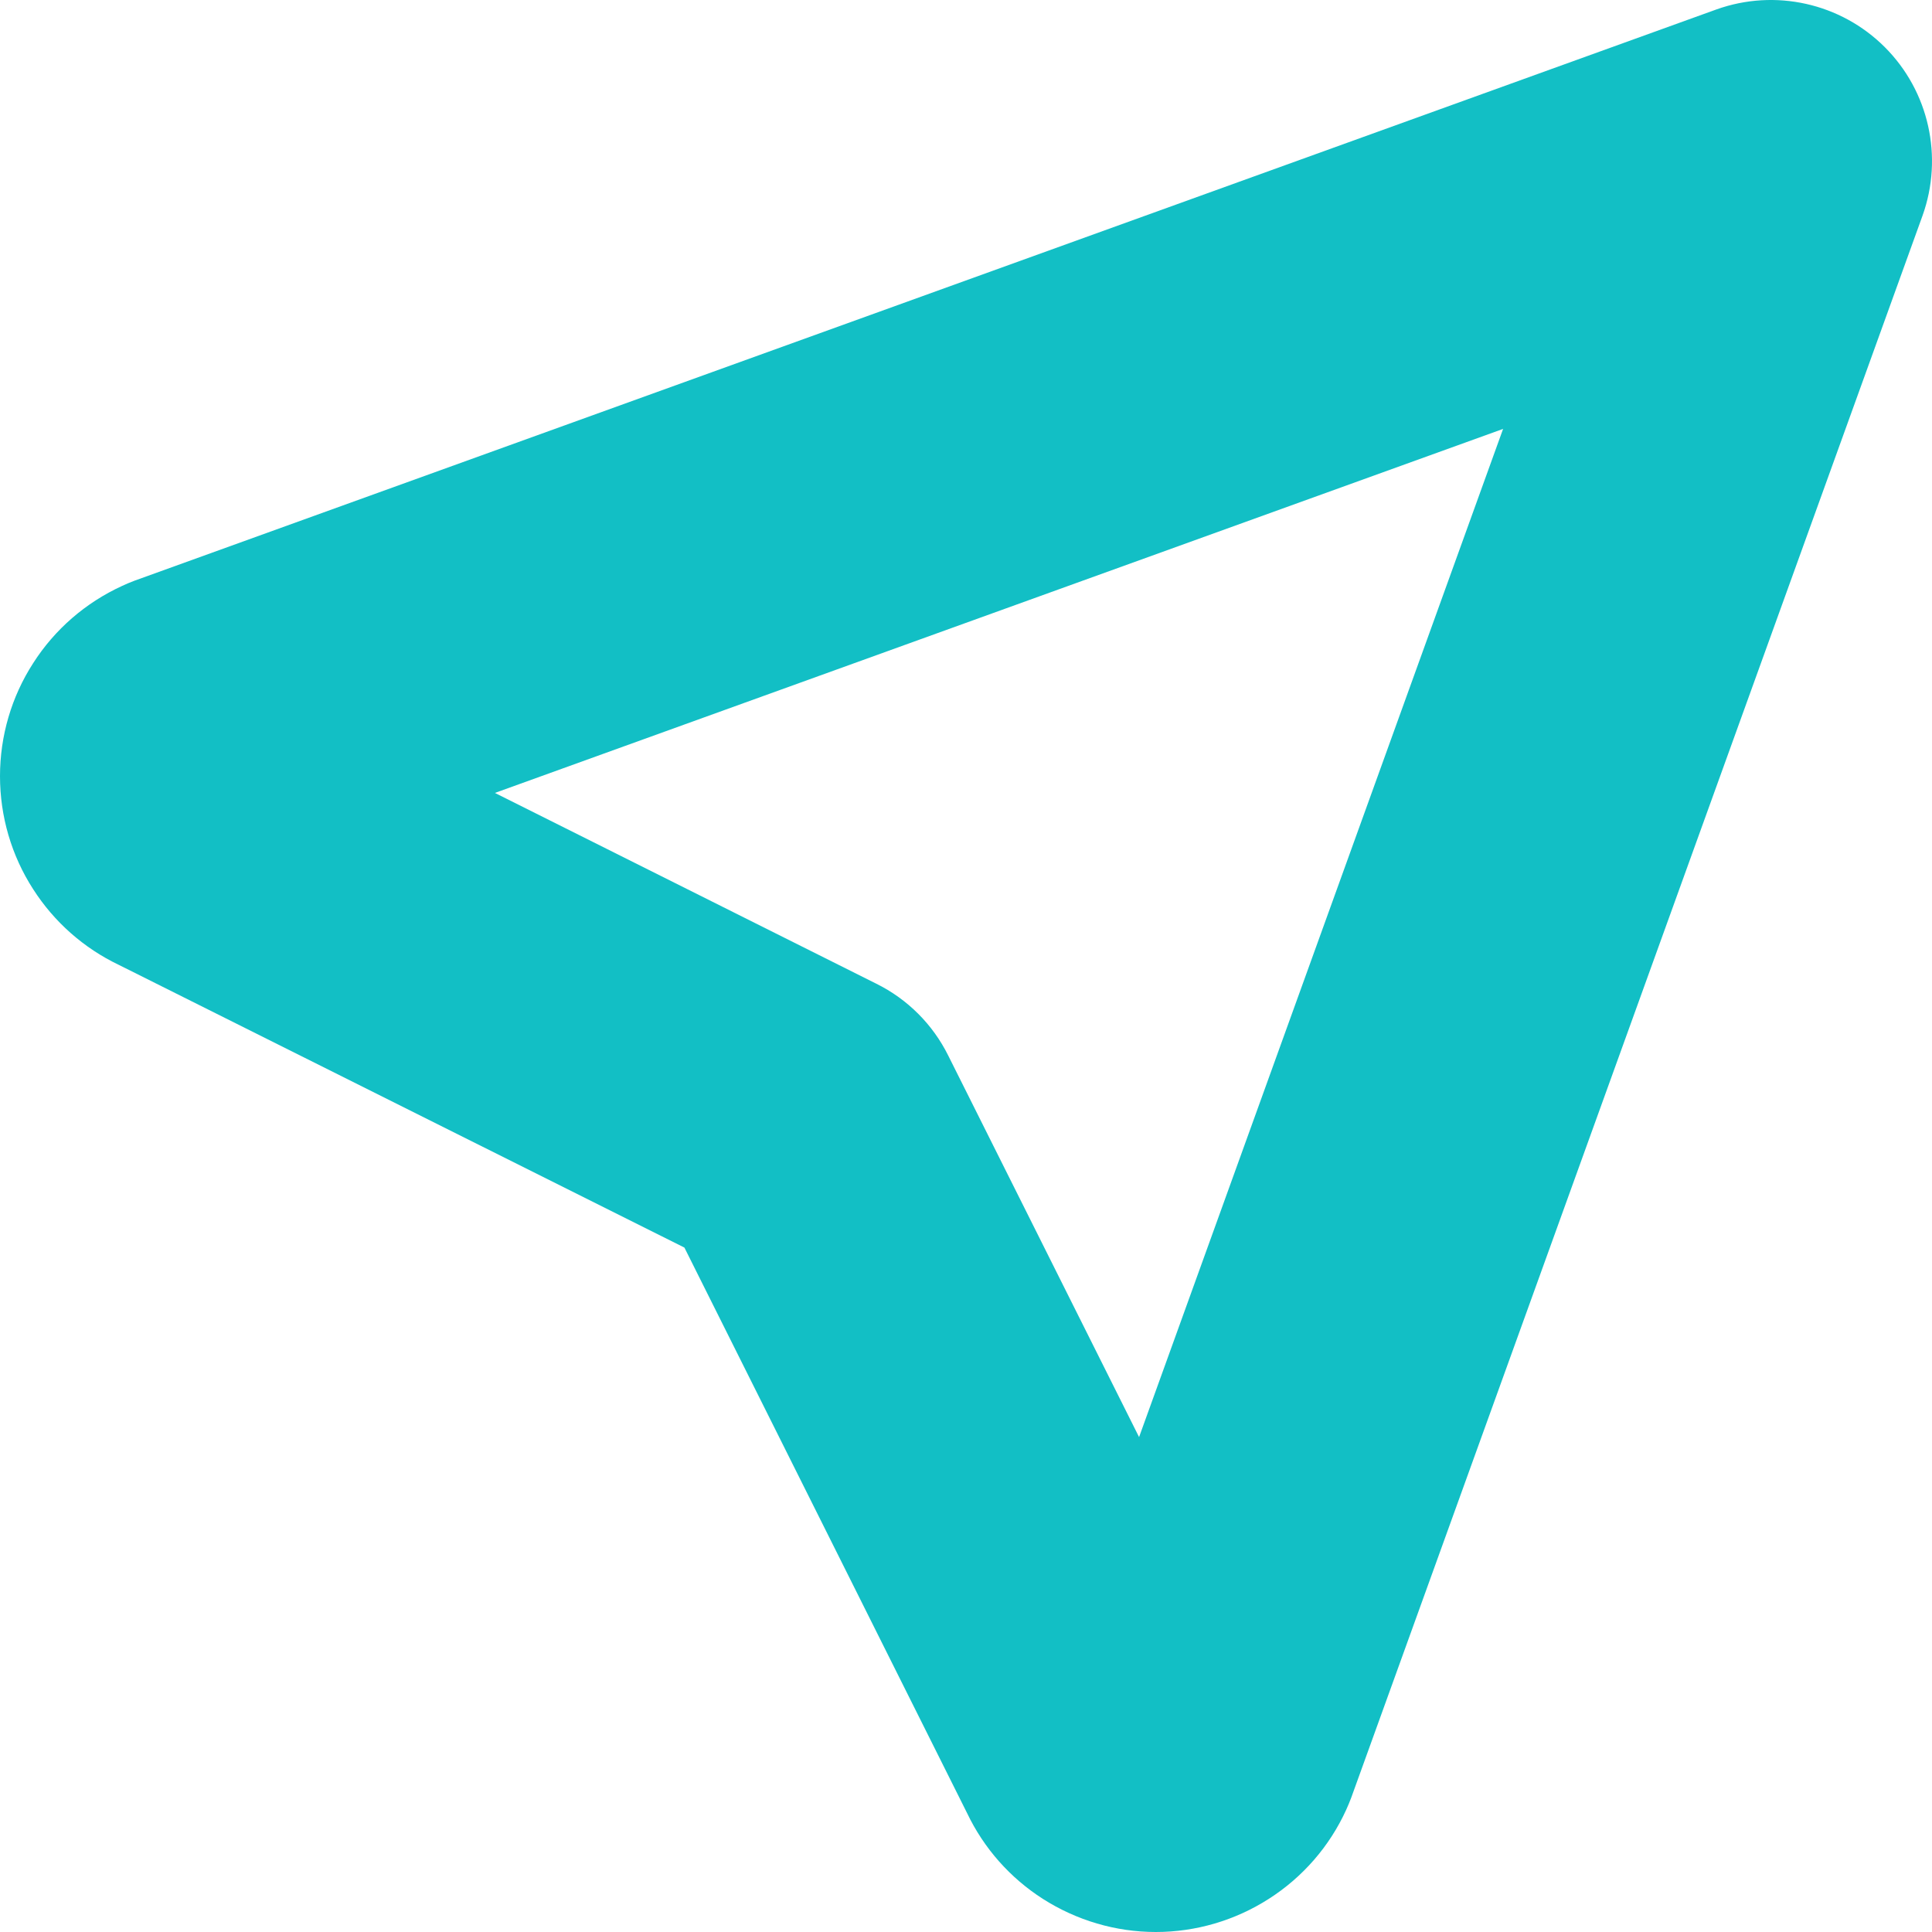
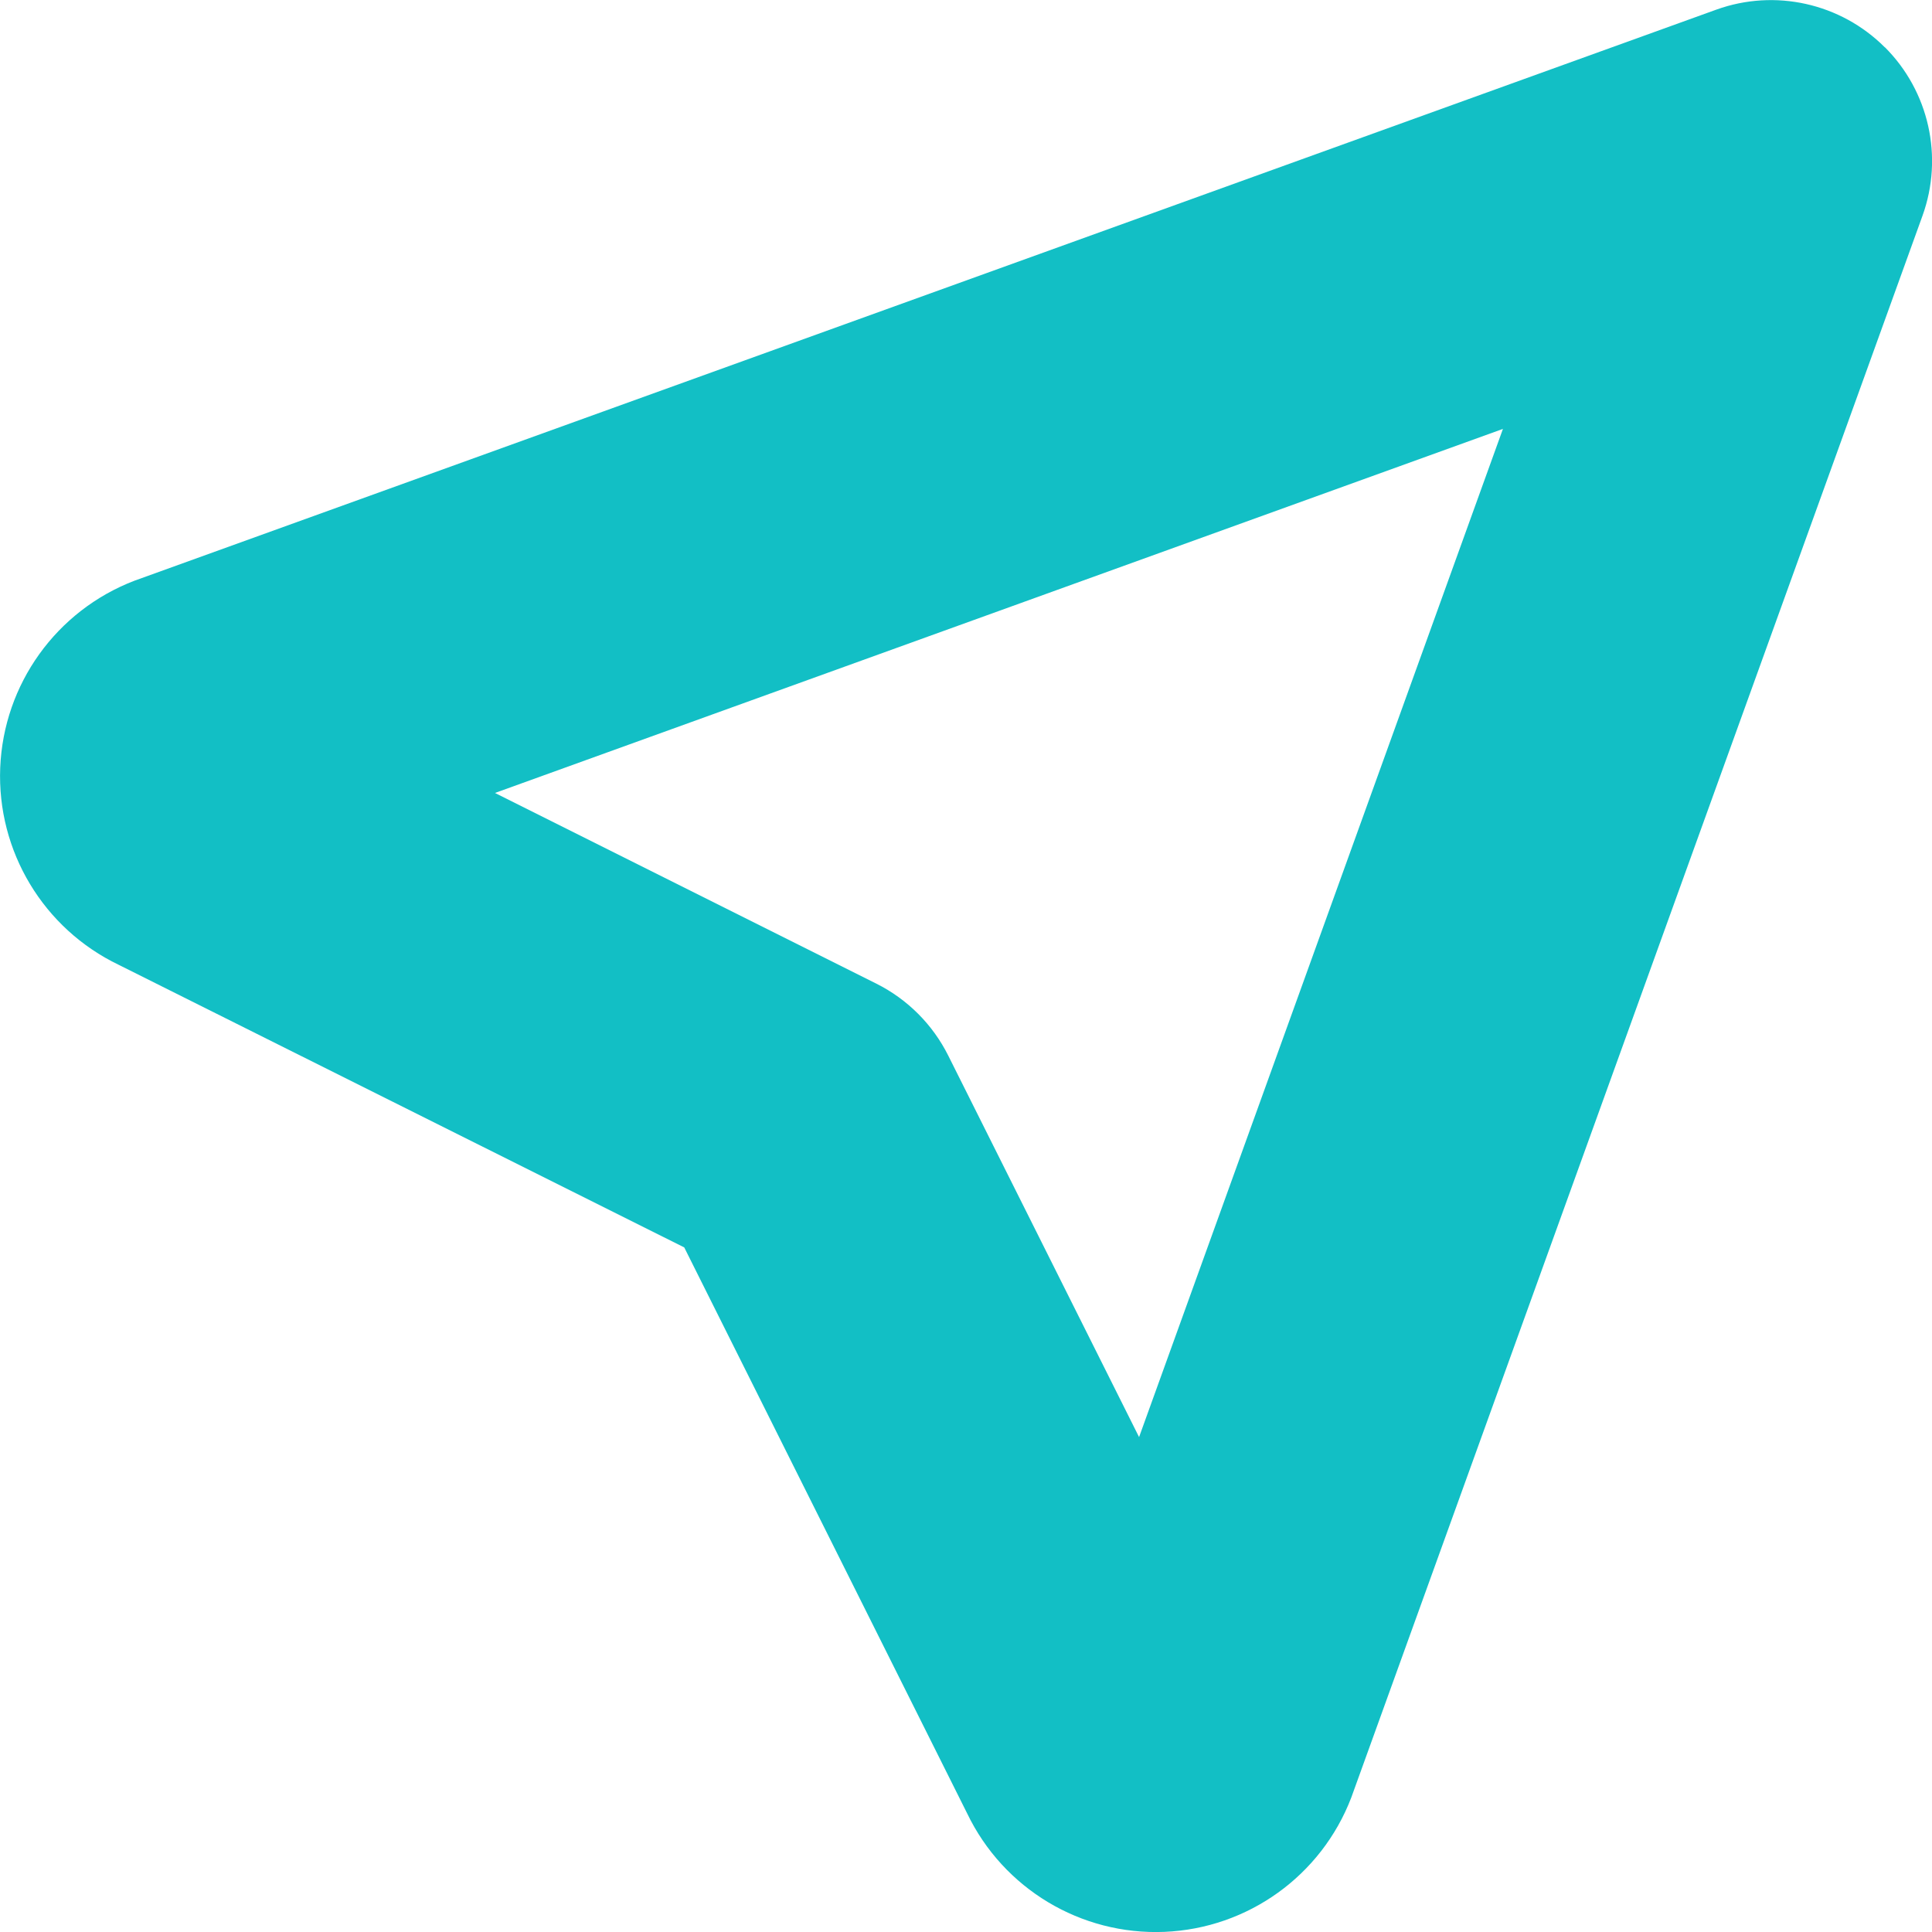
<svg xmlns="http://www.w3.org/2000/svg" width="12" height="12" viewBox="0 0 12 12" fill="none">
-   <path fill-rule="evenodd" clip-rule="evenodd" d="M11.707 0.293C11.981 0.567 12.072 0.975 11.941 1.34L8.393 11.165C8.383 11.191 8.373 11.216 8.361 11.242C8.258 11.468 8.091 11.66 7.881 11.794C7.672 11.928 7.428 12 7.179 12C6.93 12 6.687 11.928 6.477 11.794C6.274 11.664 6.111 11.48 6.007 11.262L4.251 7.749L0.738 5.993C0.52 5.889 0.336 5.726 0.206 5.523C0.071 5.314 0 5.07 0 4.821C0 4.572 0.071 4.328 0.206 4.119C0.34 3.909 0.532 3.743 0.759 3.639C0.784 3.627 0.809 3.617 0.835 3.607L10.66 0.059C11.025 -0.072 11.433 0.019 11.707 0.293ZM3.074 4.925L5.443 6.11C5.637 6.206 5.794 6.363 5.89 6.557L7.075 8.926L9.336 2.664L3.074 4.925Z" fill="#12BFC5" />
+   <path fill-rule="evenodd" clip-rule="evenodd" d="M11.707.293a1 1 0 01.234 1.047l-3.548 9.825a1.3 1.3 0 01-2.386.098L4.25 7.748.738 5.993a1.3 1.3 0 01.097-2.386L10.66.06a1 1 0 011.047.234zM3.074 4.925l2.37 1.185a1 1 0 01.446.447l1.185 2.369 2.26-6.262-6.26 2.261z" fill="#12BFC5" />
</svg>
